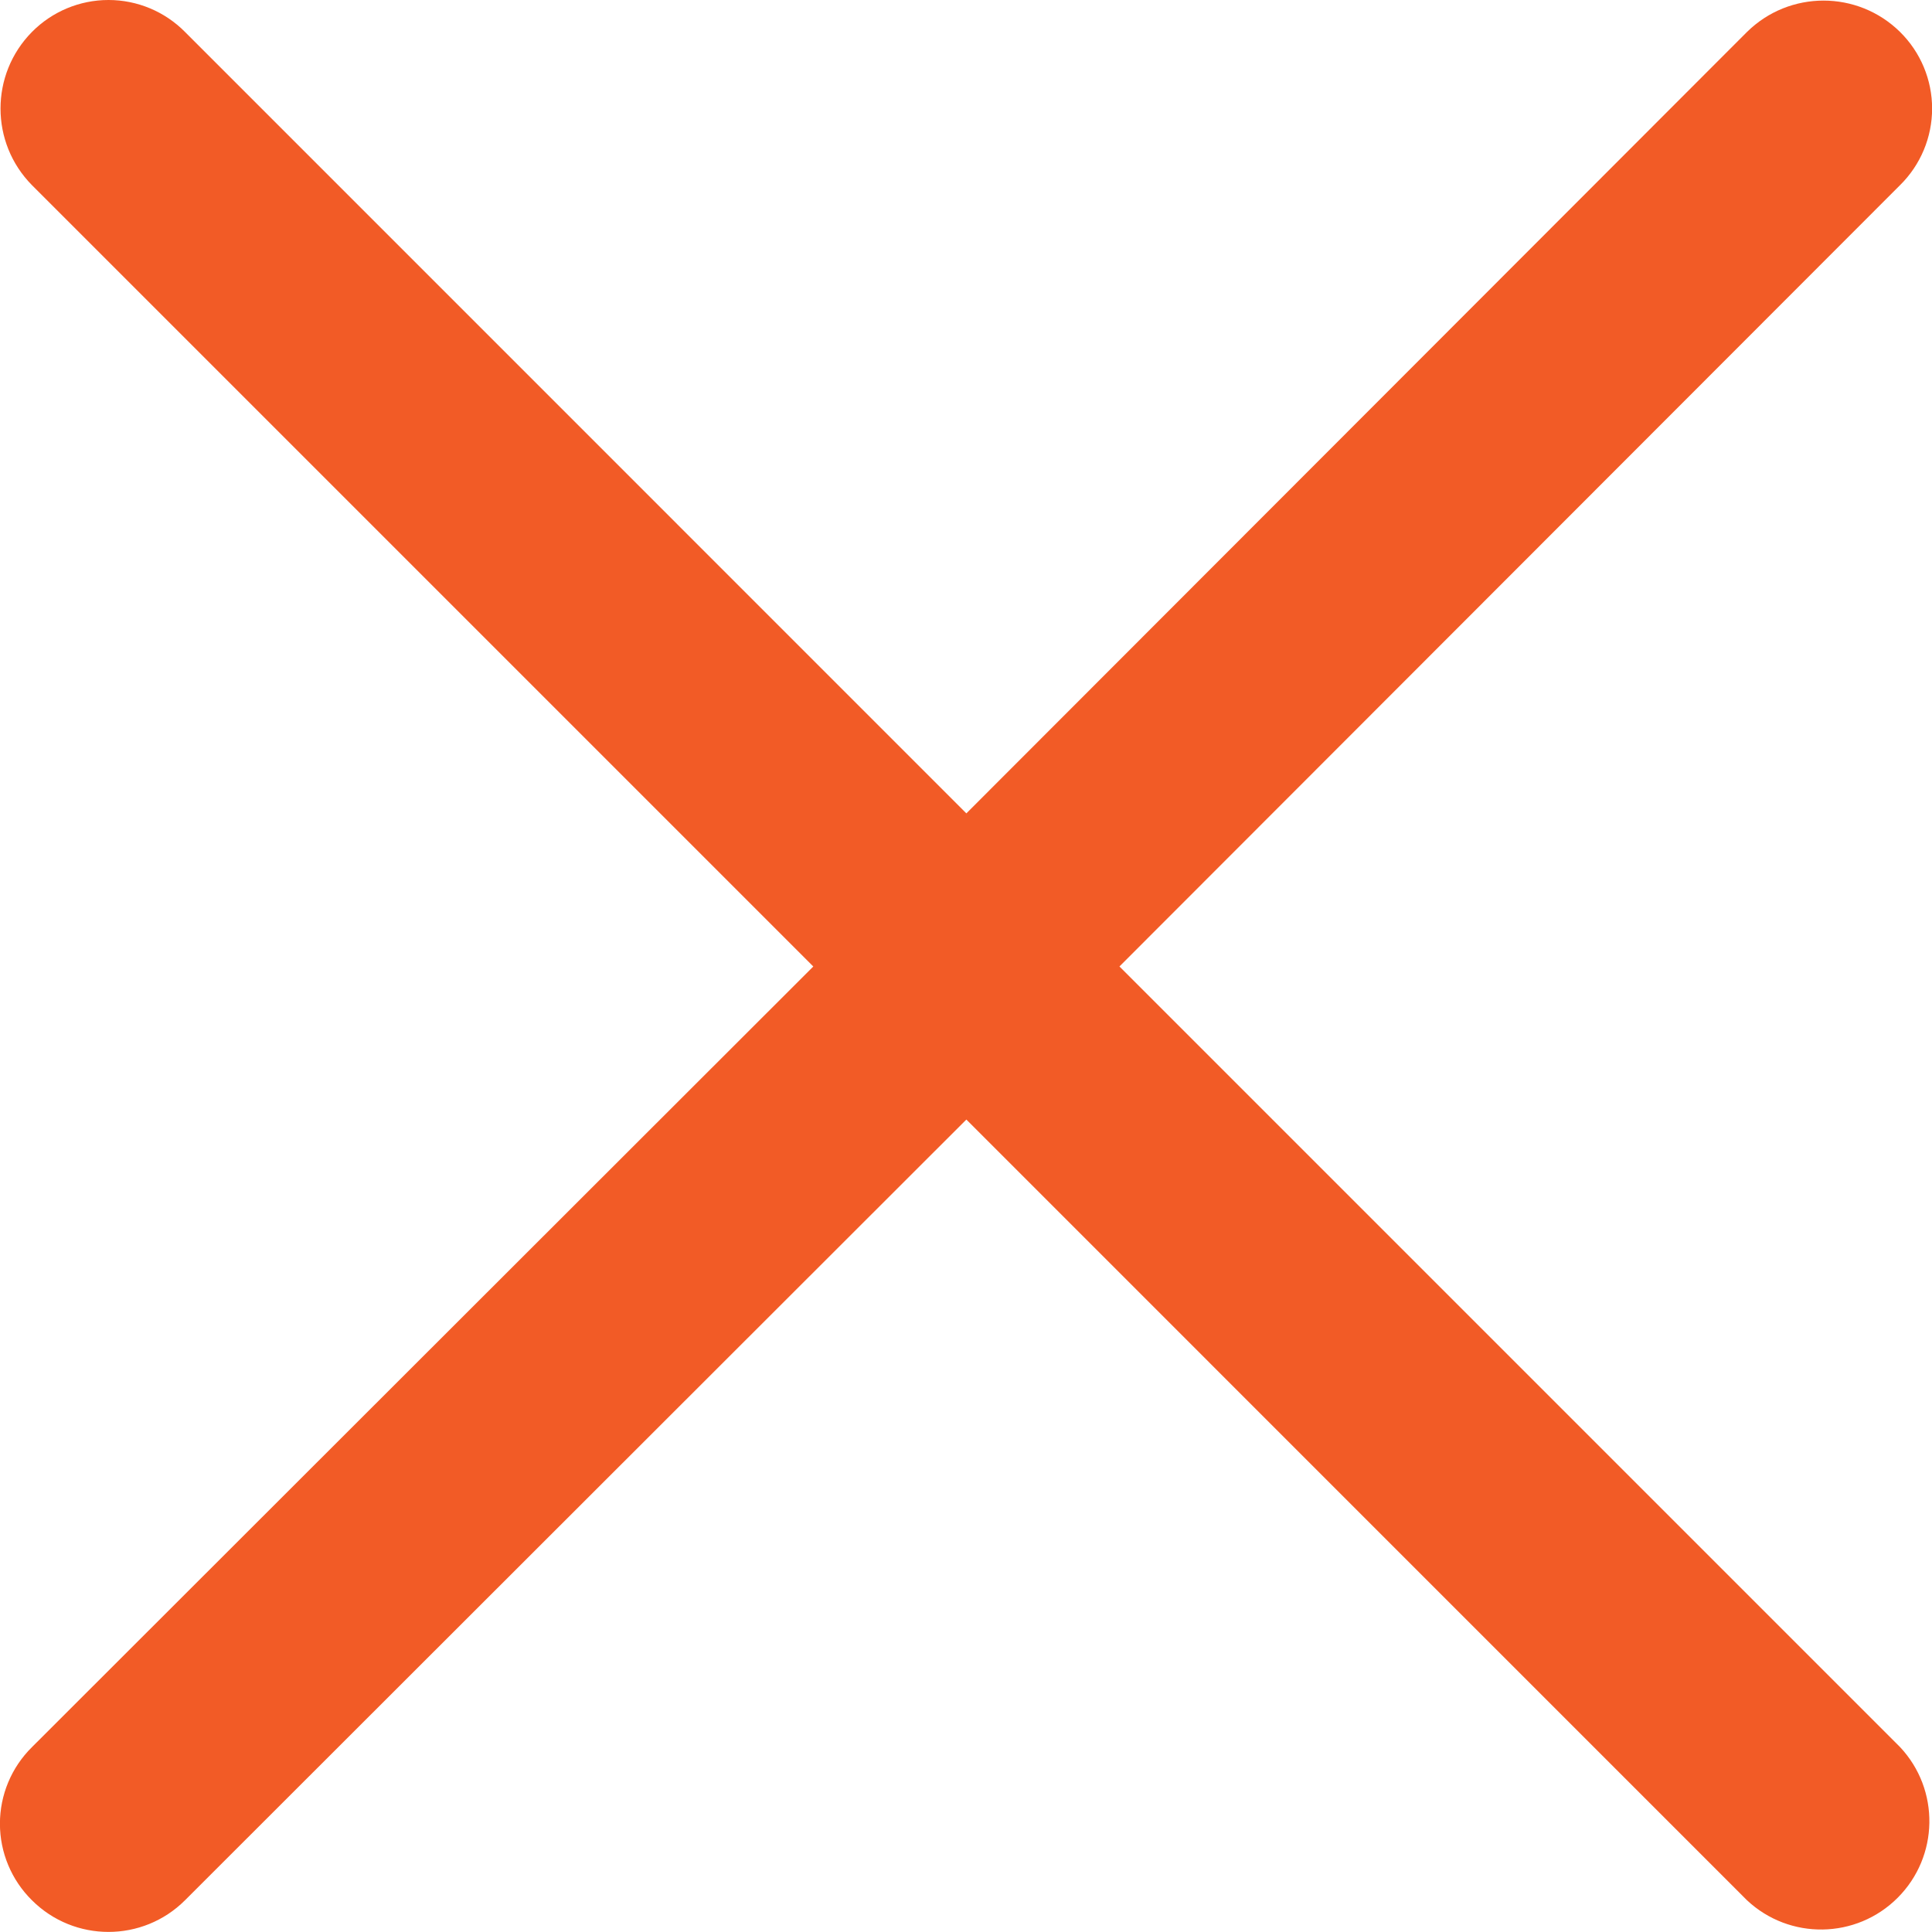
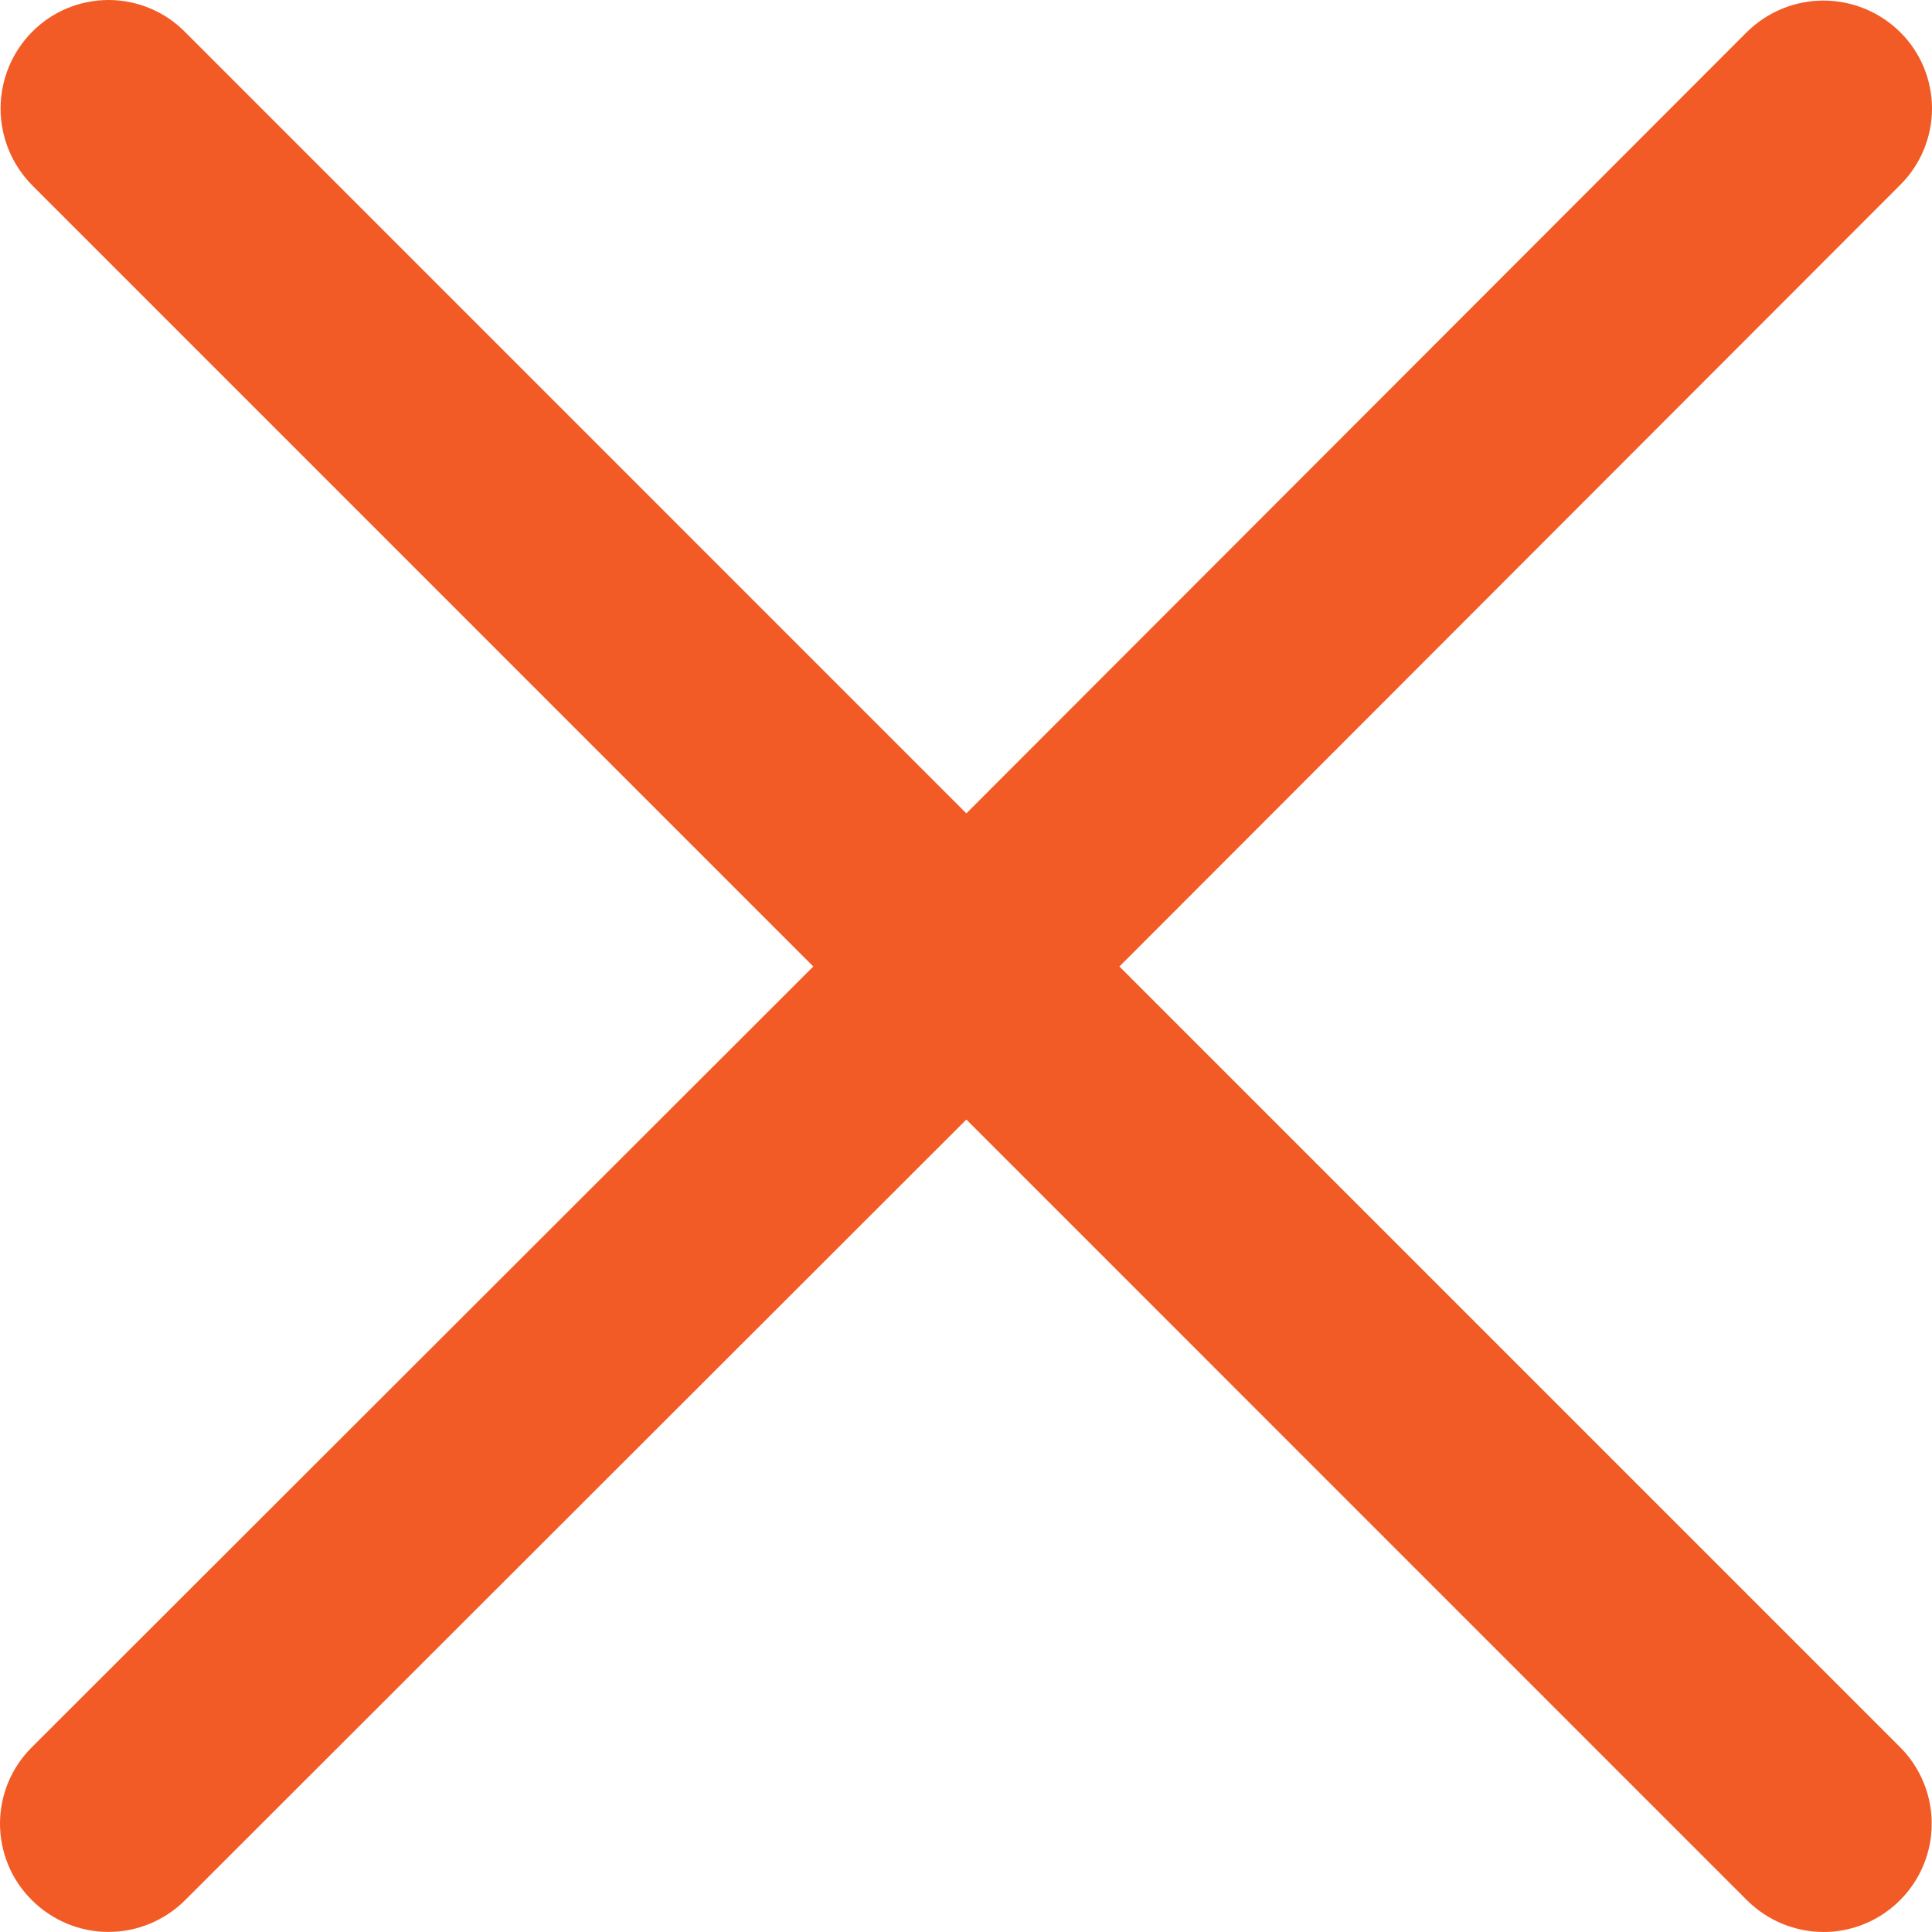
- <svg xmlns="http://www.w3.org/2000/svg" width="27" height="27">
-   <path d="M15.644 13.507l10.91-10.92a1.503 1.503 0 000-2.14 1.524 1.524 0 00-2.14 0l-10.909 10.92L2.586.447a1.504 1.504 0 00-2.14 0 1.524 1.524 0 000 2.14l10.92 10.92-10.92 10.91a1.503 1.503 0 000 2.139 1.514 1.514 0 002.14 0l10.919-10.91 10.909 10.91a1.514 1.514 0 002.14-2.14l-10.91-10.91z" fill="#F25B26" />
+ <svg xmlns="http://www.w3.org/2000/svg" width="27" height="27" viewBox="0 0 27 27">
+   <path d="M15.644 13.507L26.553 2.587C26.695 2.447 26.807 2.28 26.884 2.096C26.96 1.913 27 1.716 27 1.517C27 1.318 26.96 1.121 26.884 0.937C26.807 0.753 26.695 0.587 26.553 0.447C26.268 0.166 25.884 0.008 25.483 0.008C25.083 0.008 24.699 0.166 24.414 0.447L13.505 11.367L2.586 0.447C2.446 0.305 2.28 0.193 2.096 0.116C1.913 0.04 1.716 0 1.517 0C1.318 0 1.121 0.04 0.937 0.116C0.753 0.193 0.587 0.305 0.447 0.447C0.166 0.732 0.008 1.116 0.008 1.517C0.008 1.917 0.166 2.301 0.447 2.587L11.366 13.507L0.447 24.416C0.305 24.556 0.193 24.723 0.116 24.906C0.04 25.09 0 25.287 0 25.486C0 25.685 0.04 25.882 0.116 26.066C0.193 26.25 0.305 26.416 0.447 26.556C0.731 26.839 1.115 26.999 1.517 26.999C1.918 26.999 2.302 26.839 2.586 26.556L13.505 15.646L24.414 26.556C24.698 26.839 25.082 26.998 25.483 27C25.783 27 26.075 26.911 26.324 26.744C26.572 26.578 26.766 26.342 26.881 26.065C26.995 25.789 27.025 25.485 26.967 25.191C26.909 24.898 26.765 24.628 26.553 24.416L15.644 13.507Z" fill="#F25B26" />
</svg>
